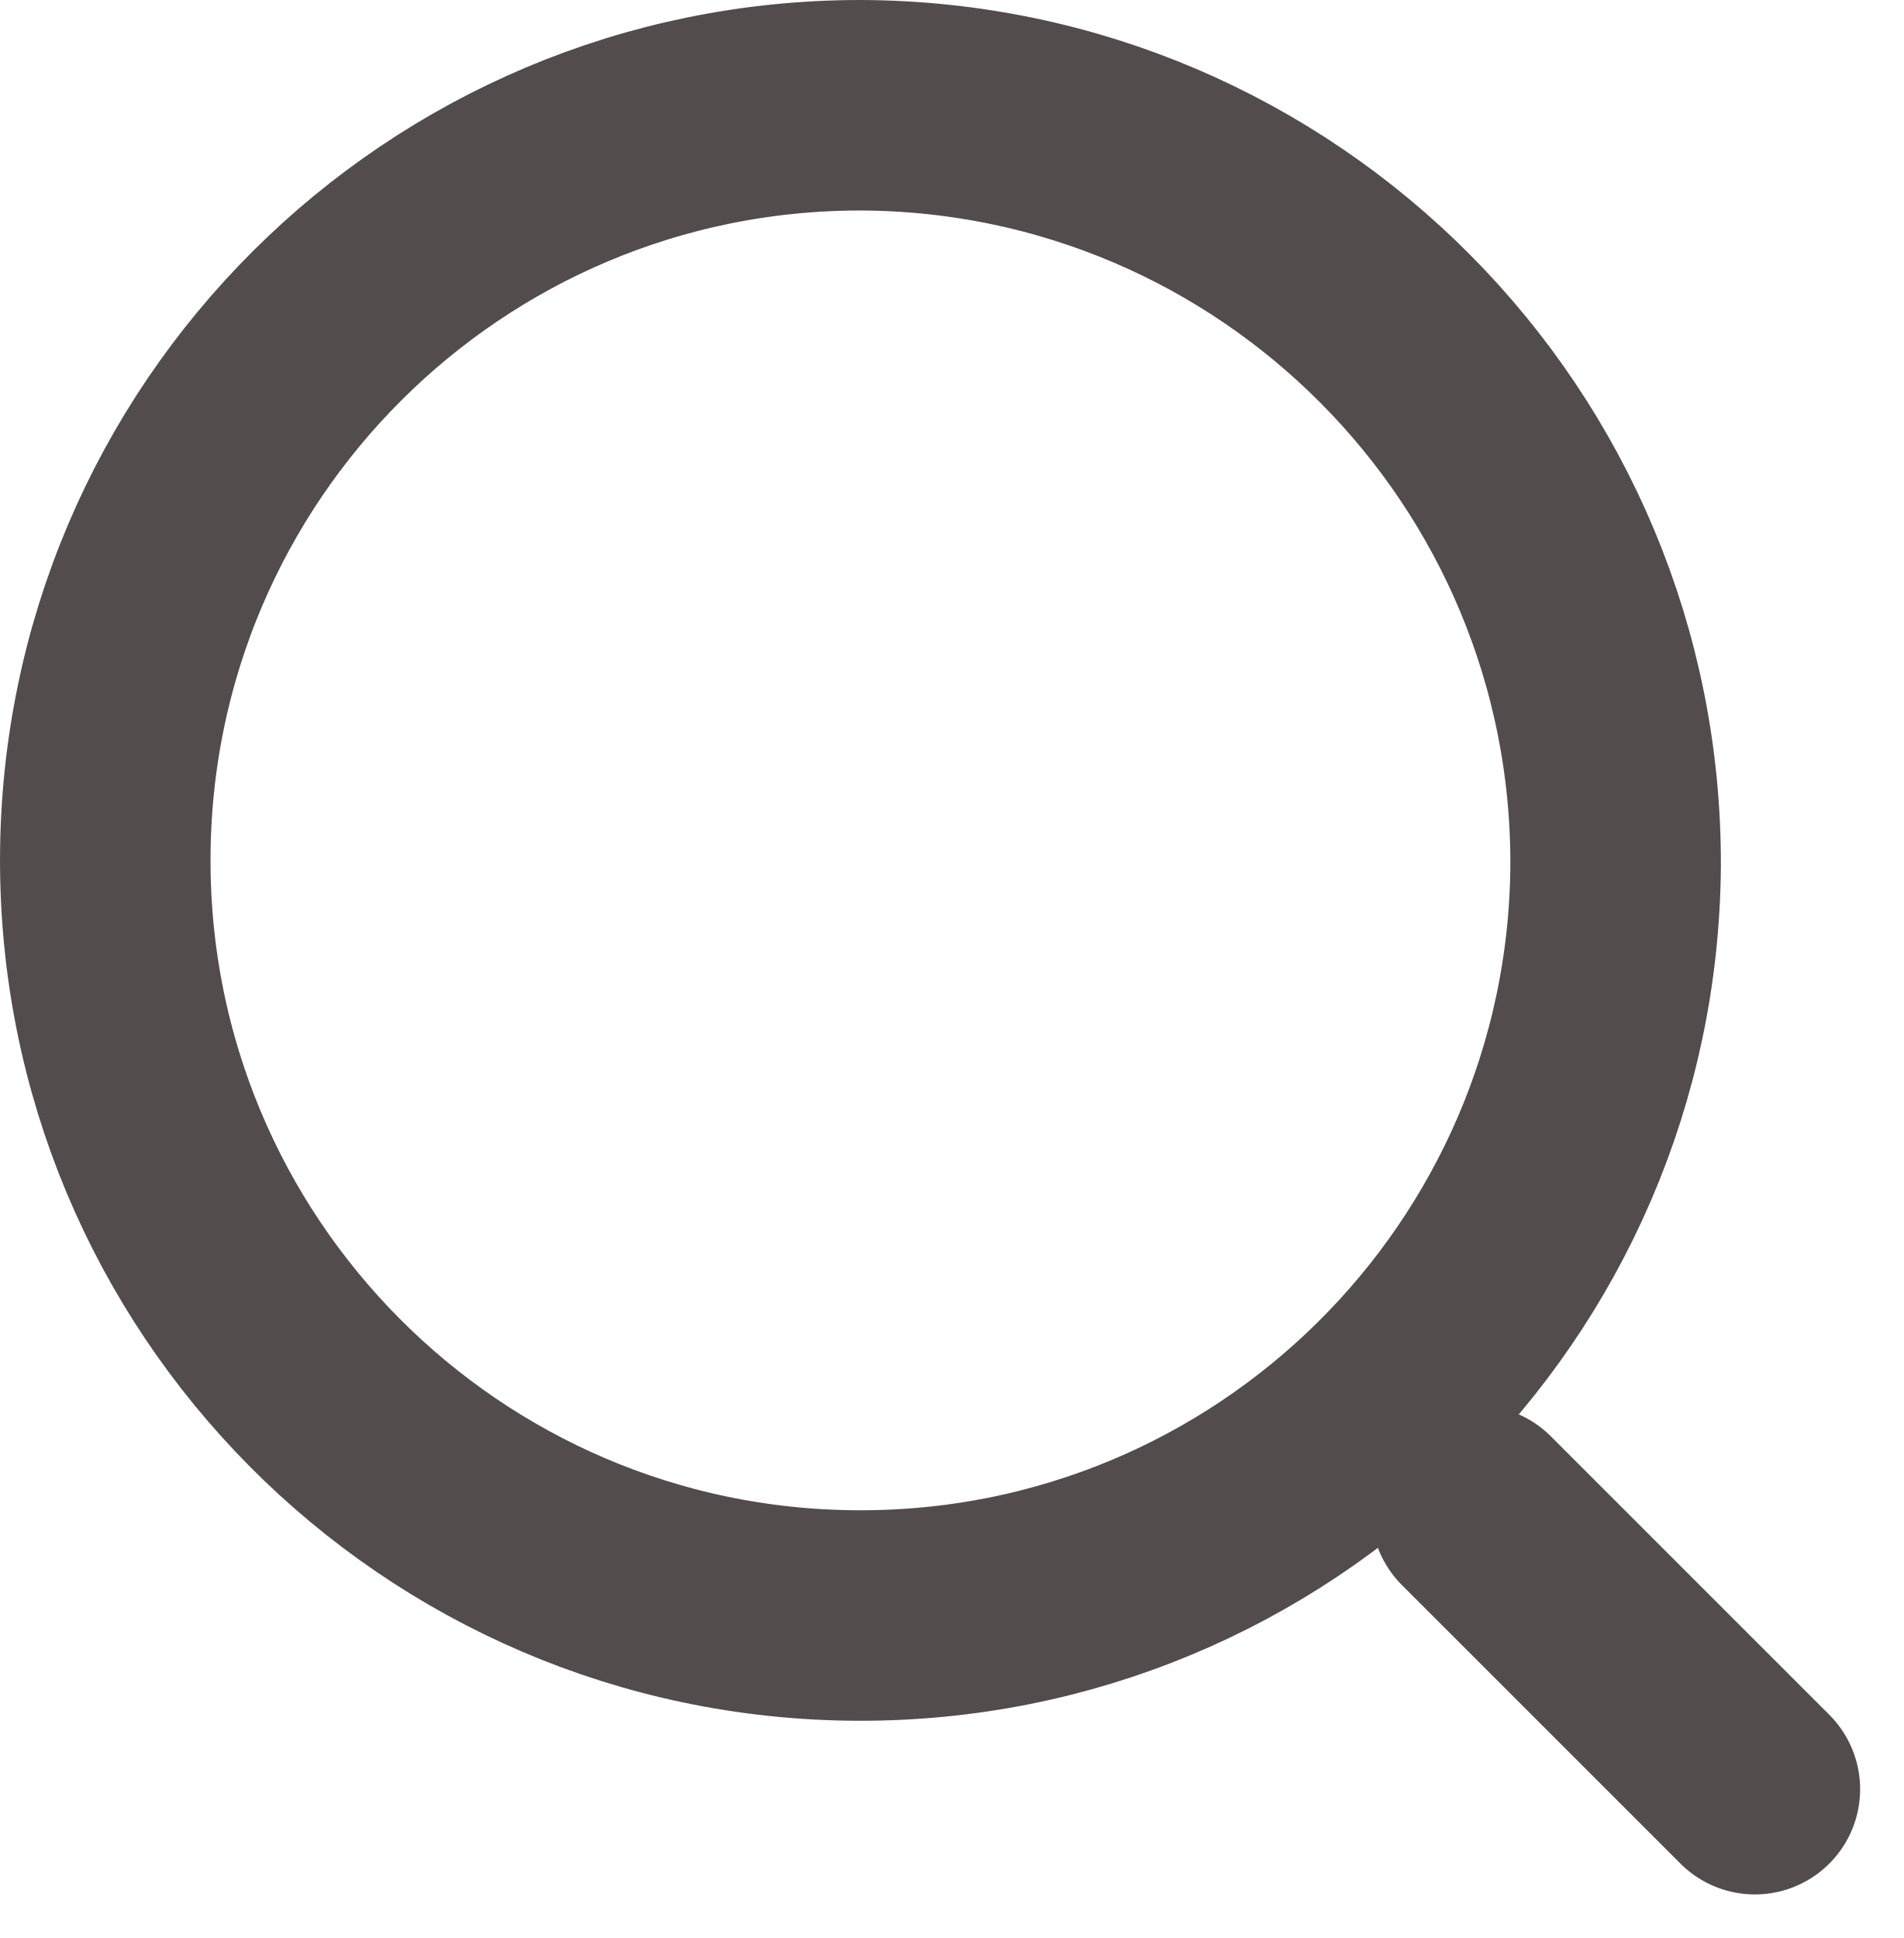
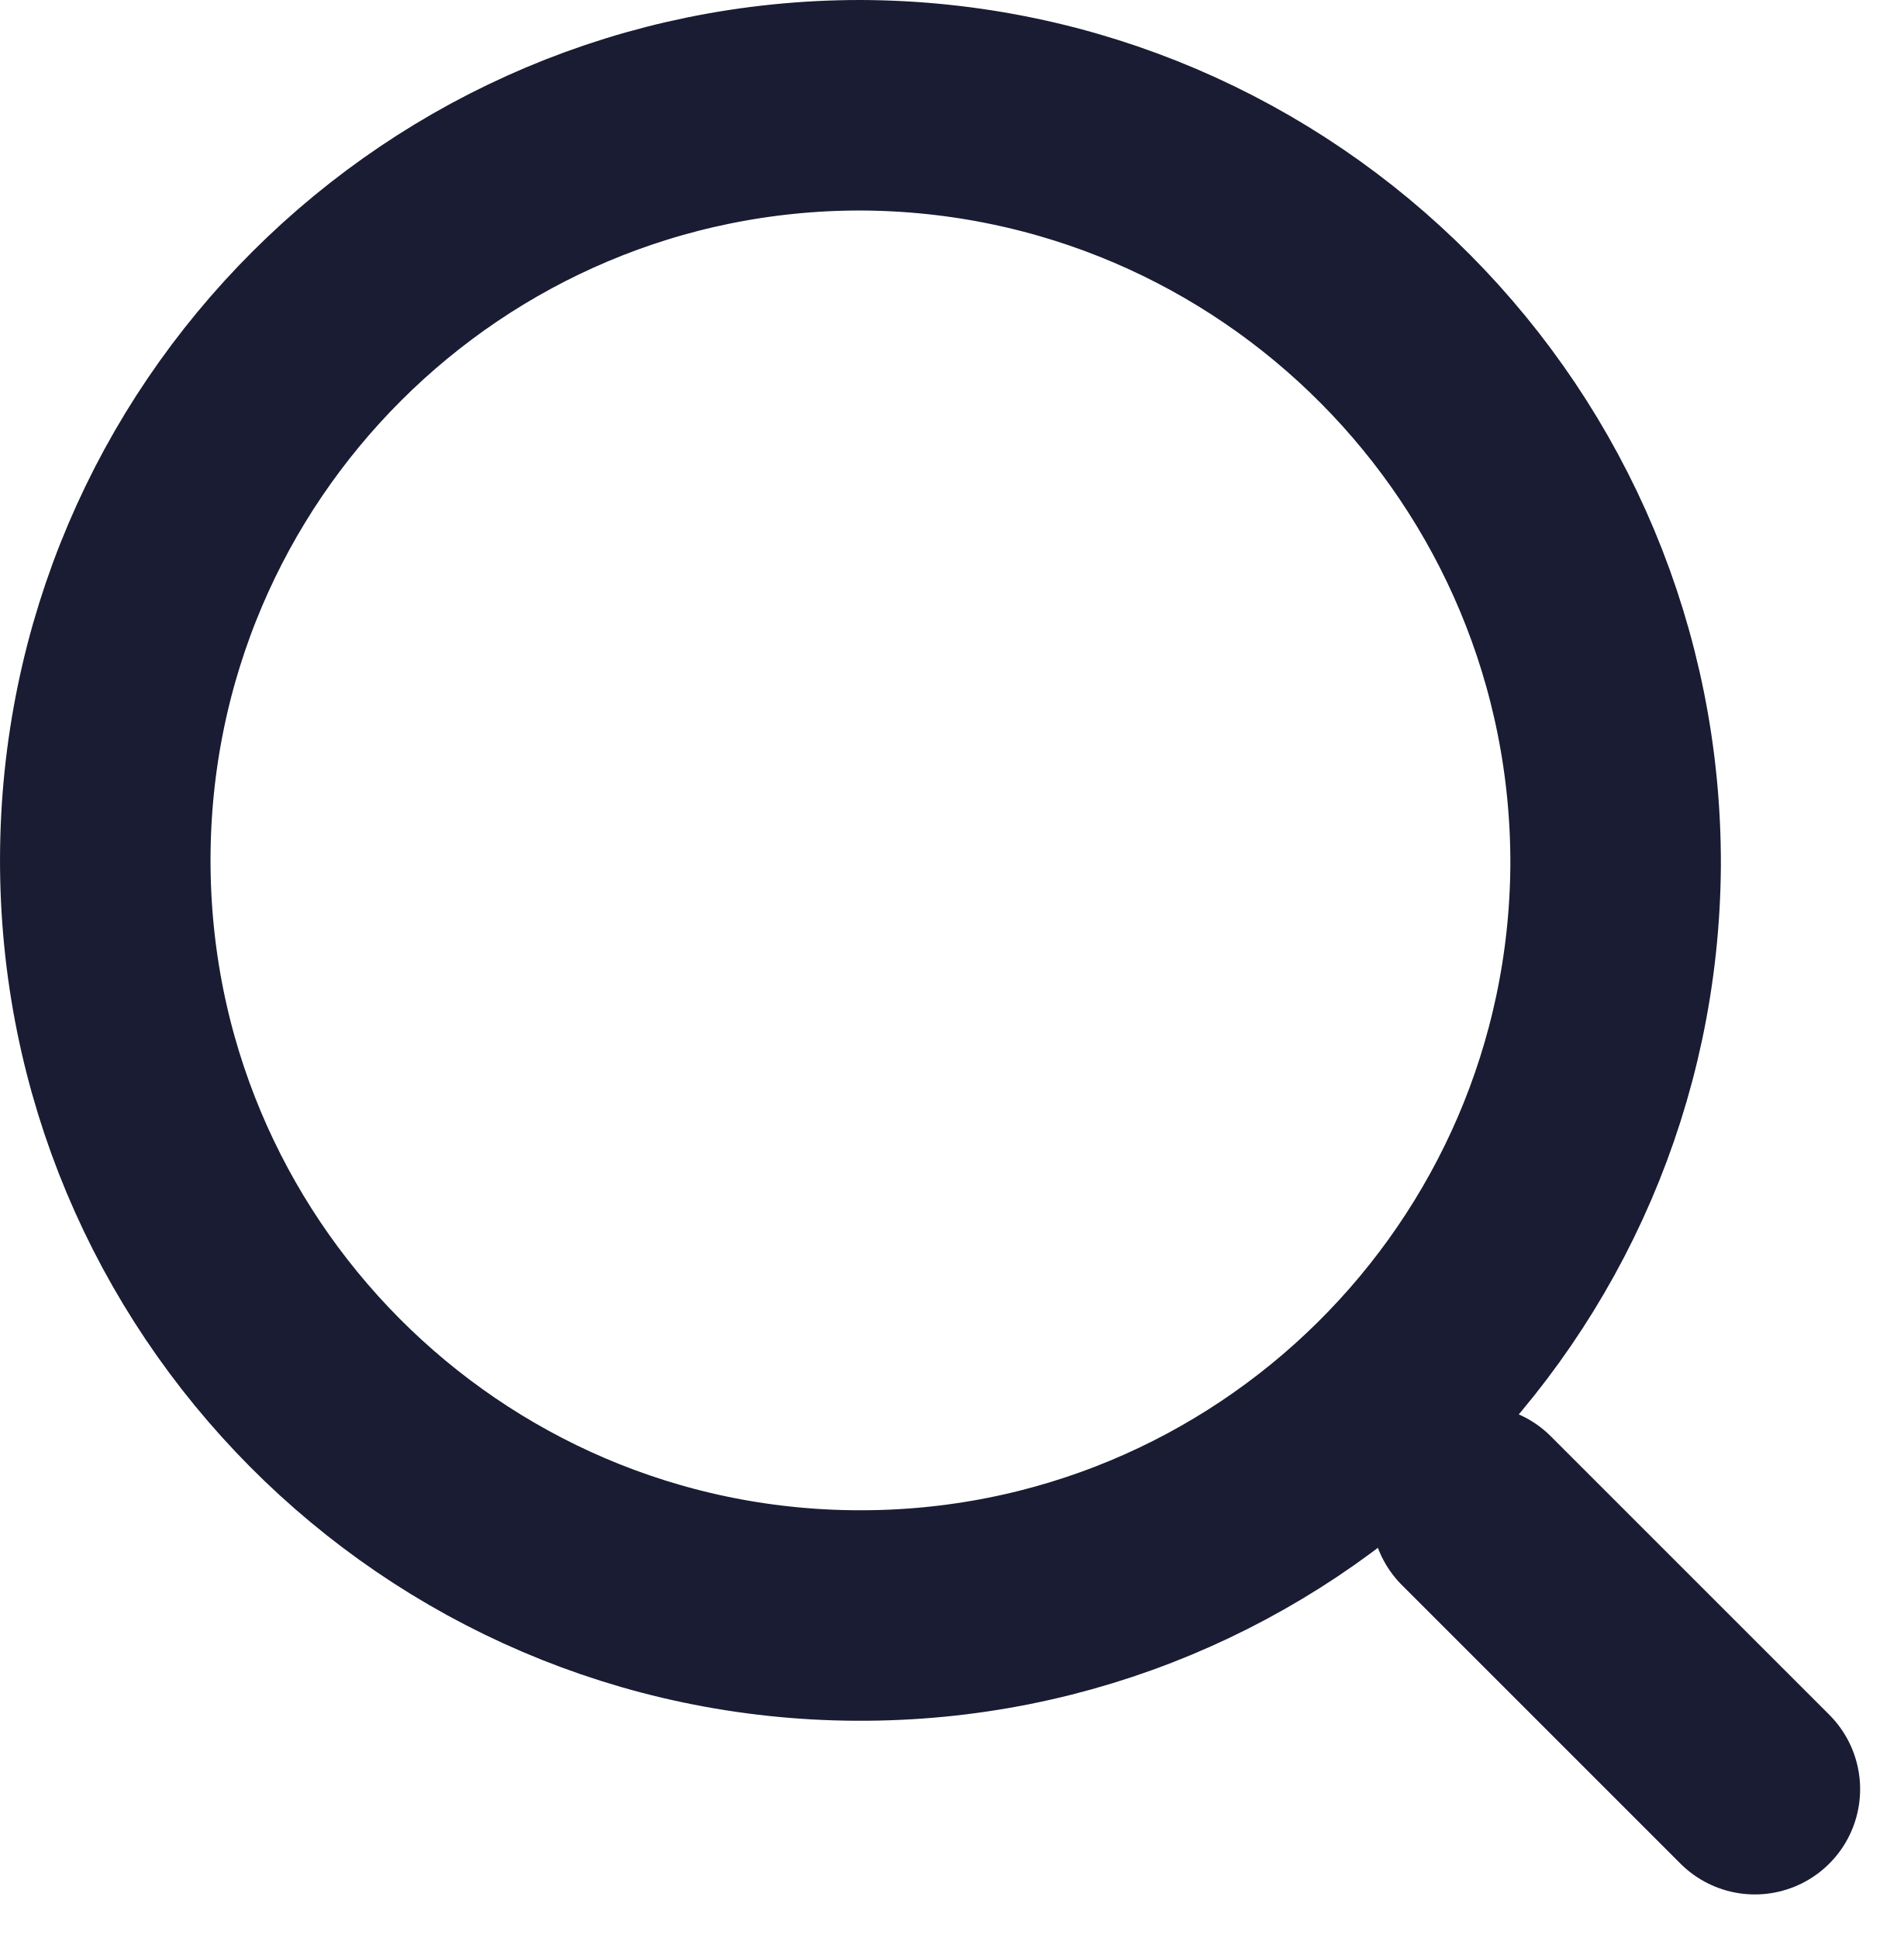
<svg xmlns="http://www.w3.org/2000/svg" width="18.087" height="18.414" viewBox="0 0 18.087 18.414">
  <g id="Icon_feather-search" data-name="Icon feather-search" transform="translate(1 1)">
-     <path id="Path_1" data-name="Path 1" d="M18.85,11.725A7.175,7.175,0,1,1,11.675,4.5,7.2,7.2,0,0,1,18.85,11.725Z" transform="translate(-4.5 -4.5)" fill="none" stroke="#524d4c" stroke-linecap="round" stroke-linejoin="round" stroke-width="2" />
-     <path id="Path_2" data-name="Path 2" d="M27.621,27.621l-2.646-2.646" transform="translate(-11.948 -11.621)" fill="none" stroke="#524d4c" stroke-linecap="round" stroke-linejoin="round" stroke-width="2" />
+     <path id="Path_1" data-name="Path 1" d="M18.85,11.725A7.175,7.175,0,1,1,11.675,4.5,7.2,7.2,0,0,1,18.85,11.725Z" transform="translate(-4.5 -4.5)" fill="none" stroke="#191c32" stroke-linecap="round" stroke-linejoin="round" stroke-width="2" />
+     <path id="Path_2" data-name="Path 2" d="M27.621,27.621l-2.646-2.646" transform="translate(-11.948 -11.621)" fill="none" stroke="#191c32" stroke-linecap="round" stroke-linejoin="round" stroke-width="2" />
  </g>
</svg>
